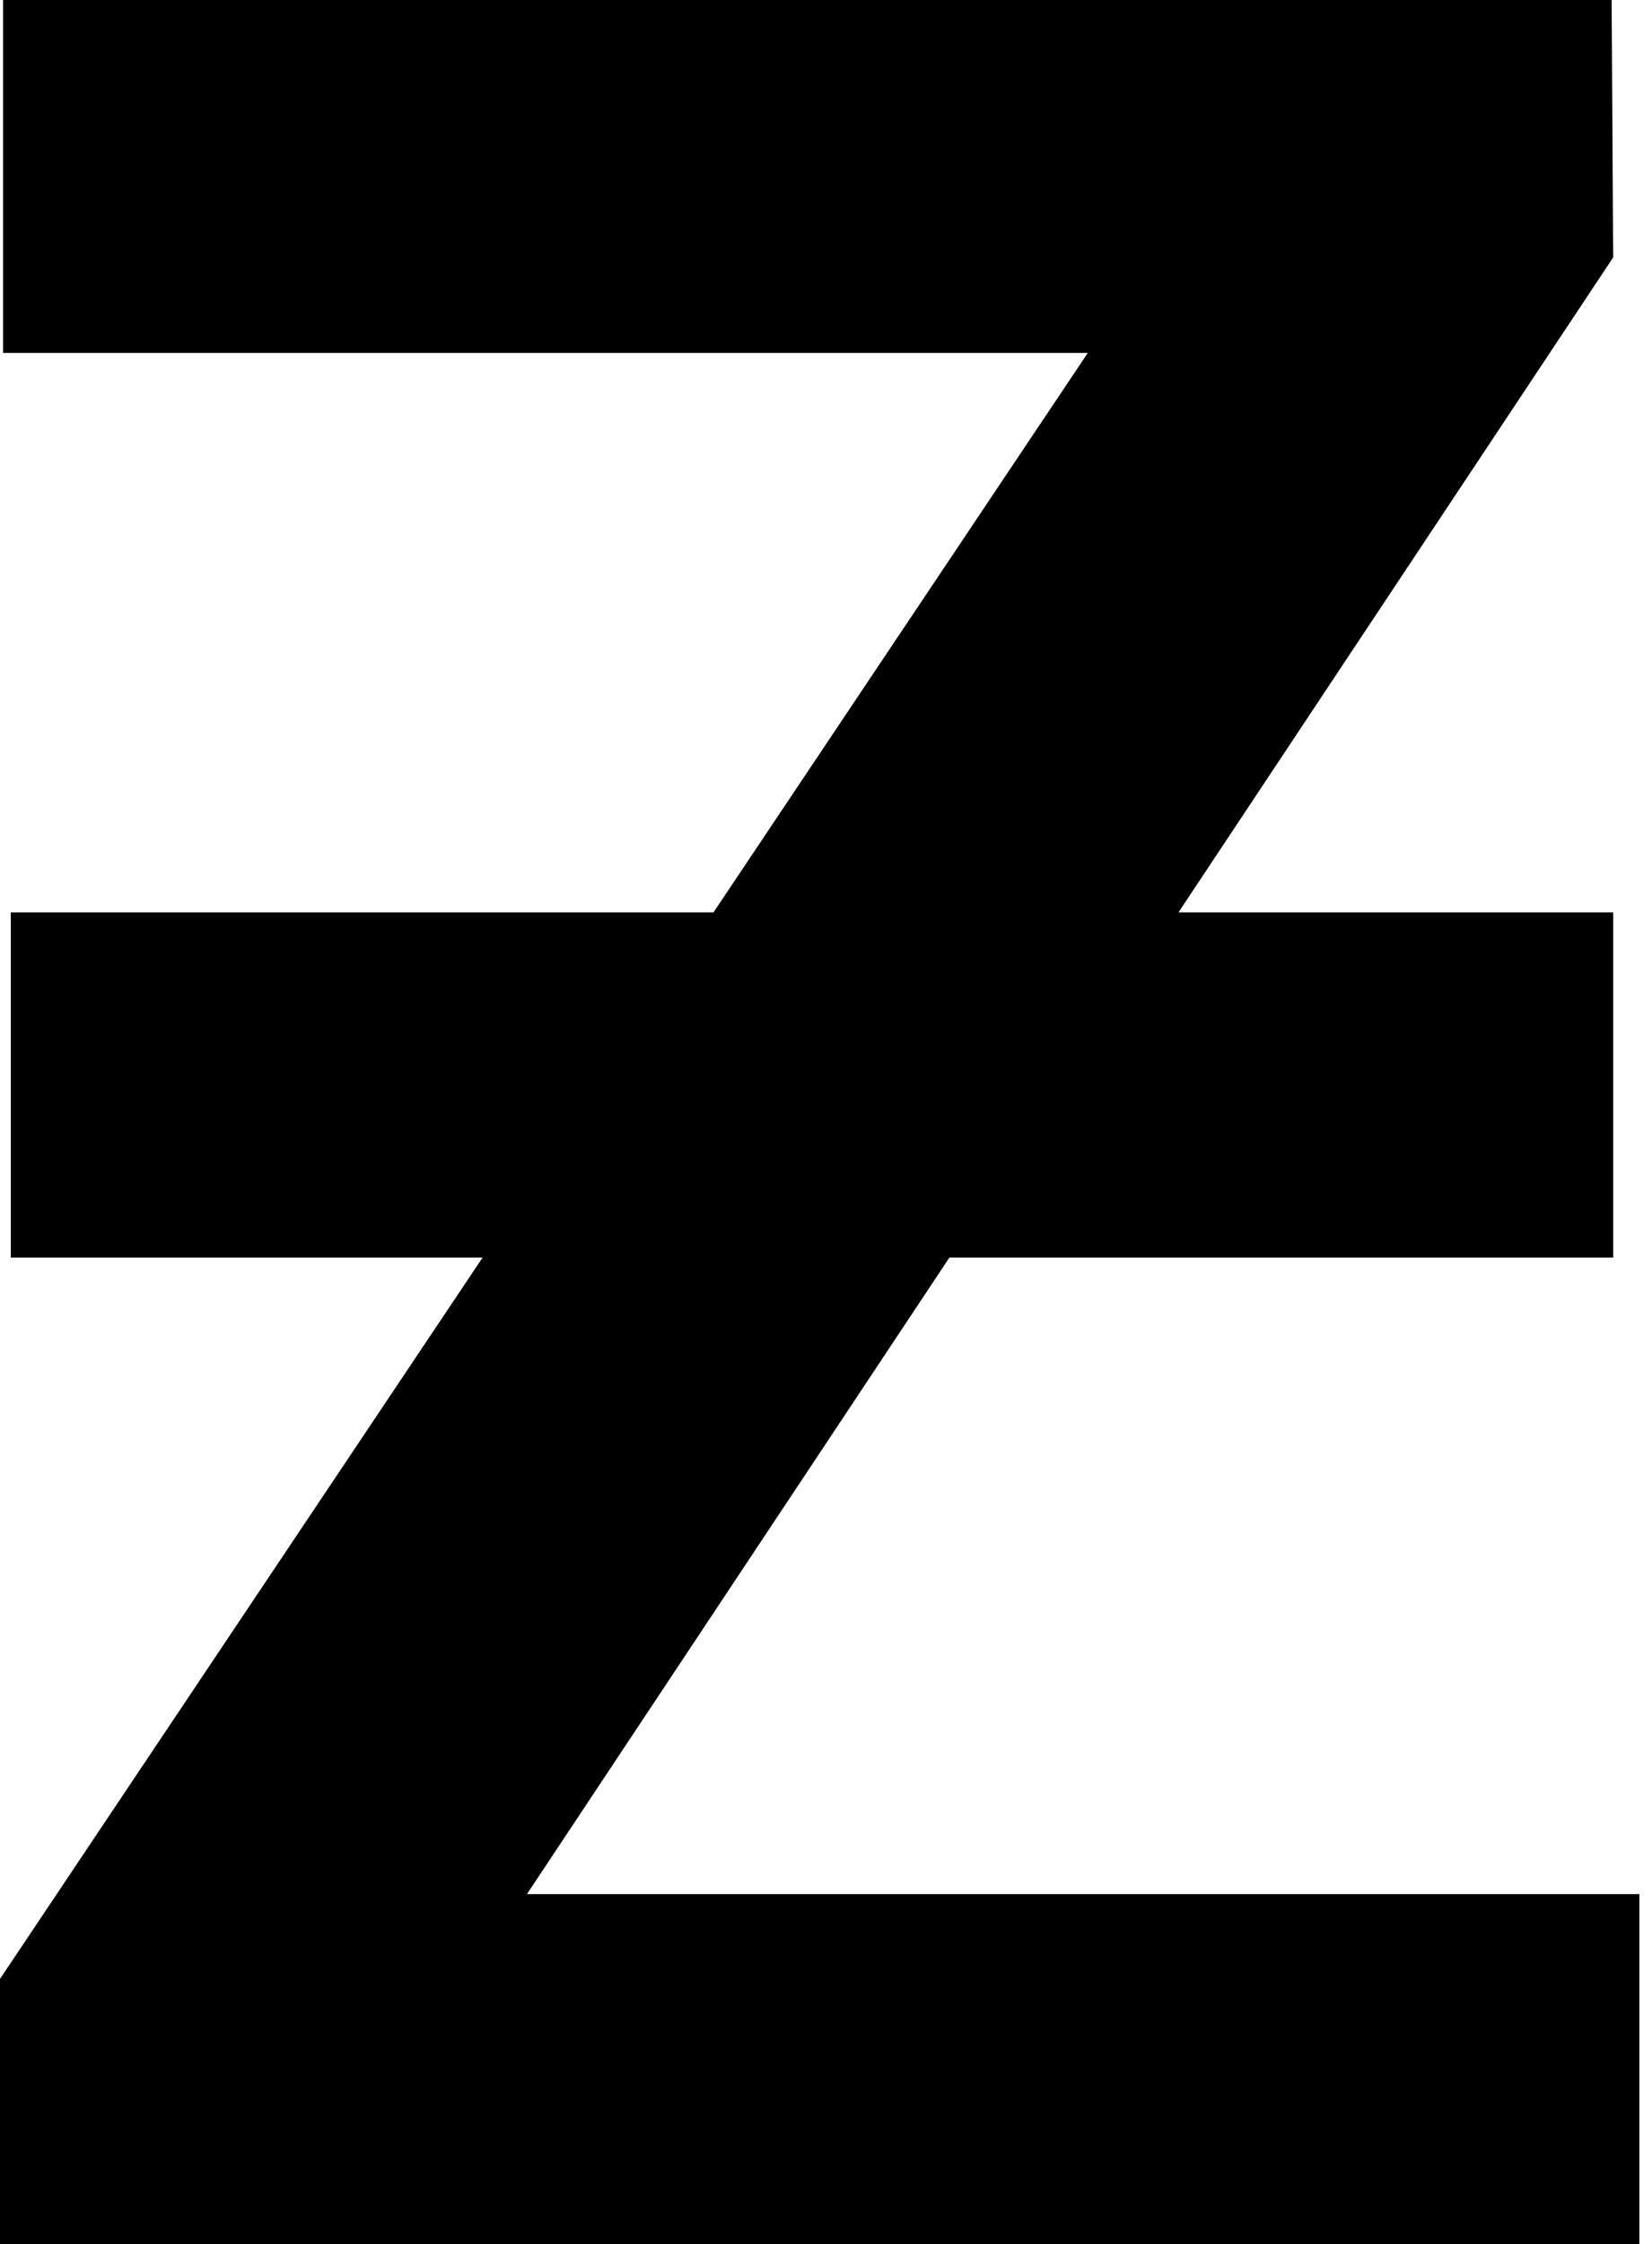
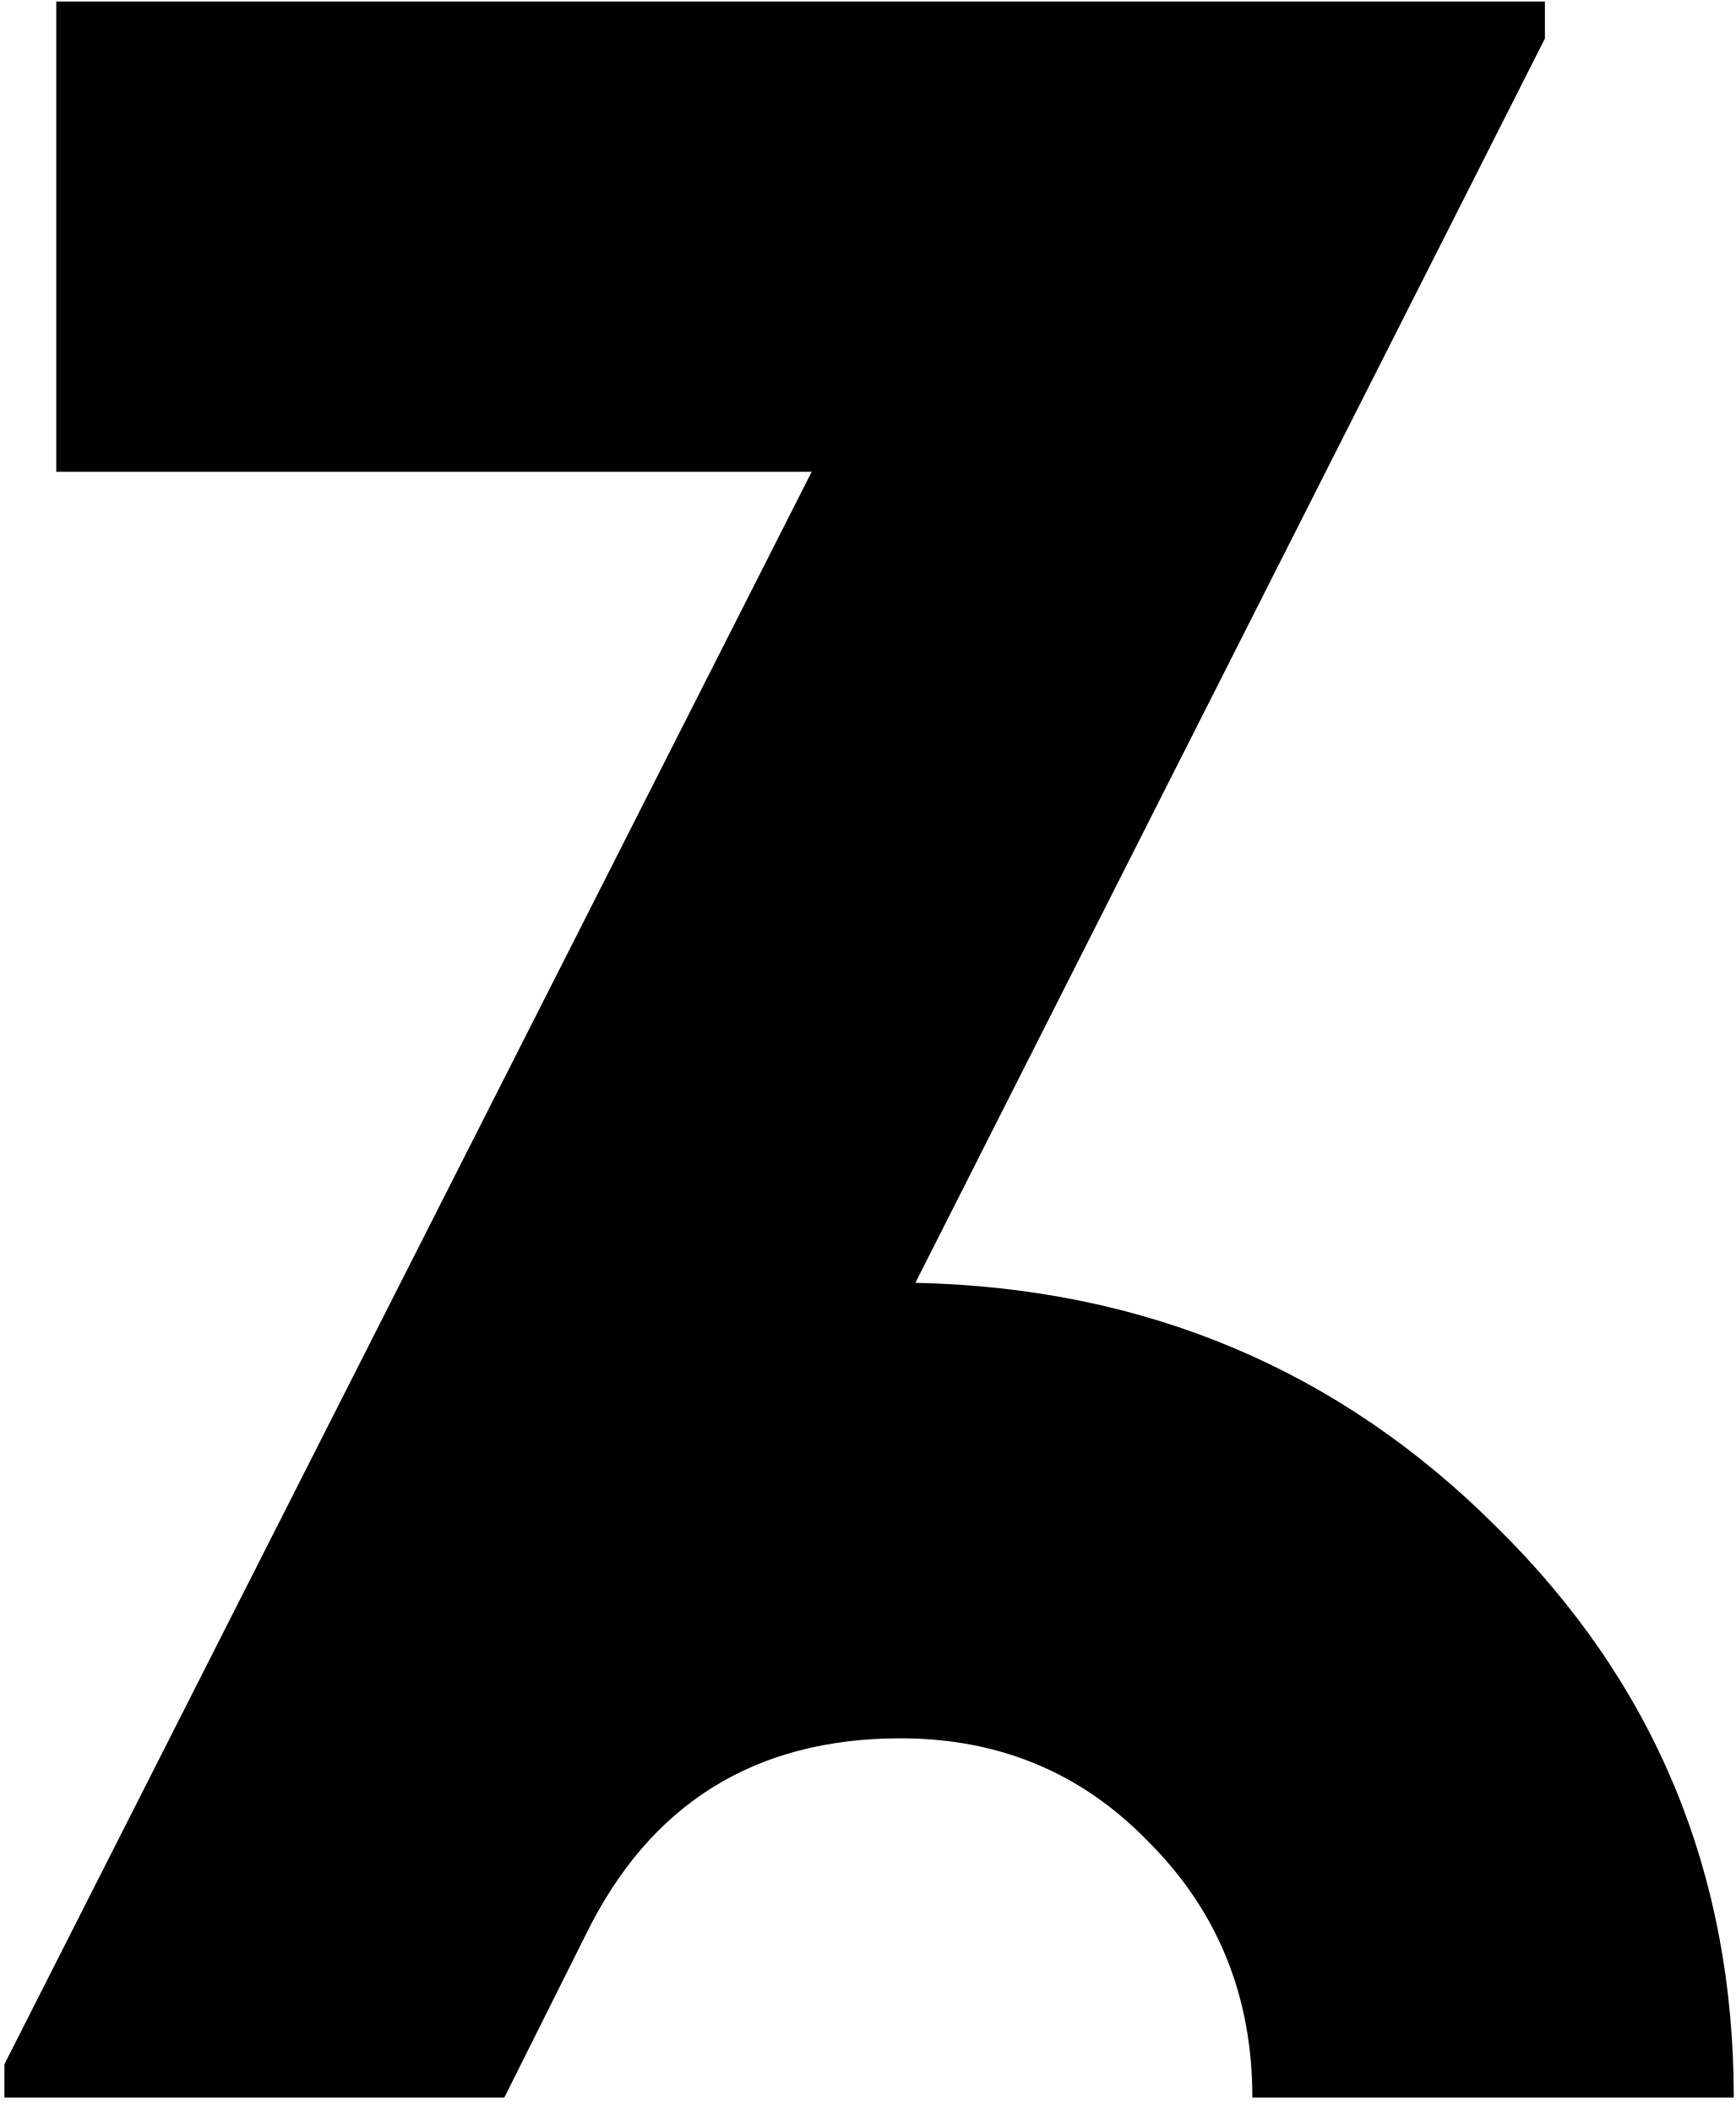
- <svg xmlns="http://www.w3.org/2000/svg" width="67" height="91" viewBox="0 0 67 91" fill="none">
-   <path d="M65.438 10.438L47.804 37H65.438V51H38.51L21.375 76.811H66.5V91H0V80.25L19.574 51H0.438V37H28.942L44.125 14.312H0.125V0H65.375L65.438 10.438Z" fill="black" />
+ <svg xmlns="http://www.w3.org/2000/svg" width="60" height="73" viewBox="70.5 62.5 60 73" fill="none">
+   <path d="M70.653 135V133.848L98.556 78.808H72.445V62.552H123.901V63.832L102.141 106.84C110.077 107.011 116.775 109.827 122.237 115.288C127.698 120.664 130.429 127.235 130.429 135H113.789C113.789 131.501 112.594 128.557 110.205 126.168C107.901 123.779 105.042 122.584 101.629 122.584C96.594 122.584 92.967 124.845 90.749 129.368L87.933 135H70.653Z" fill="black" />
</svg>
